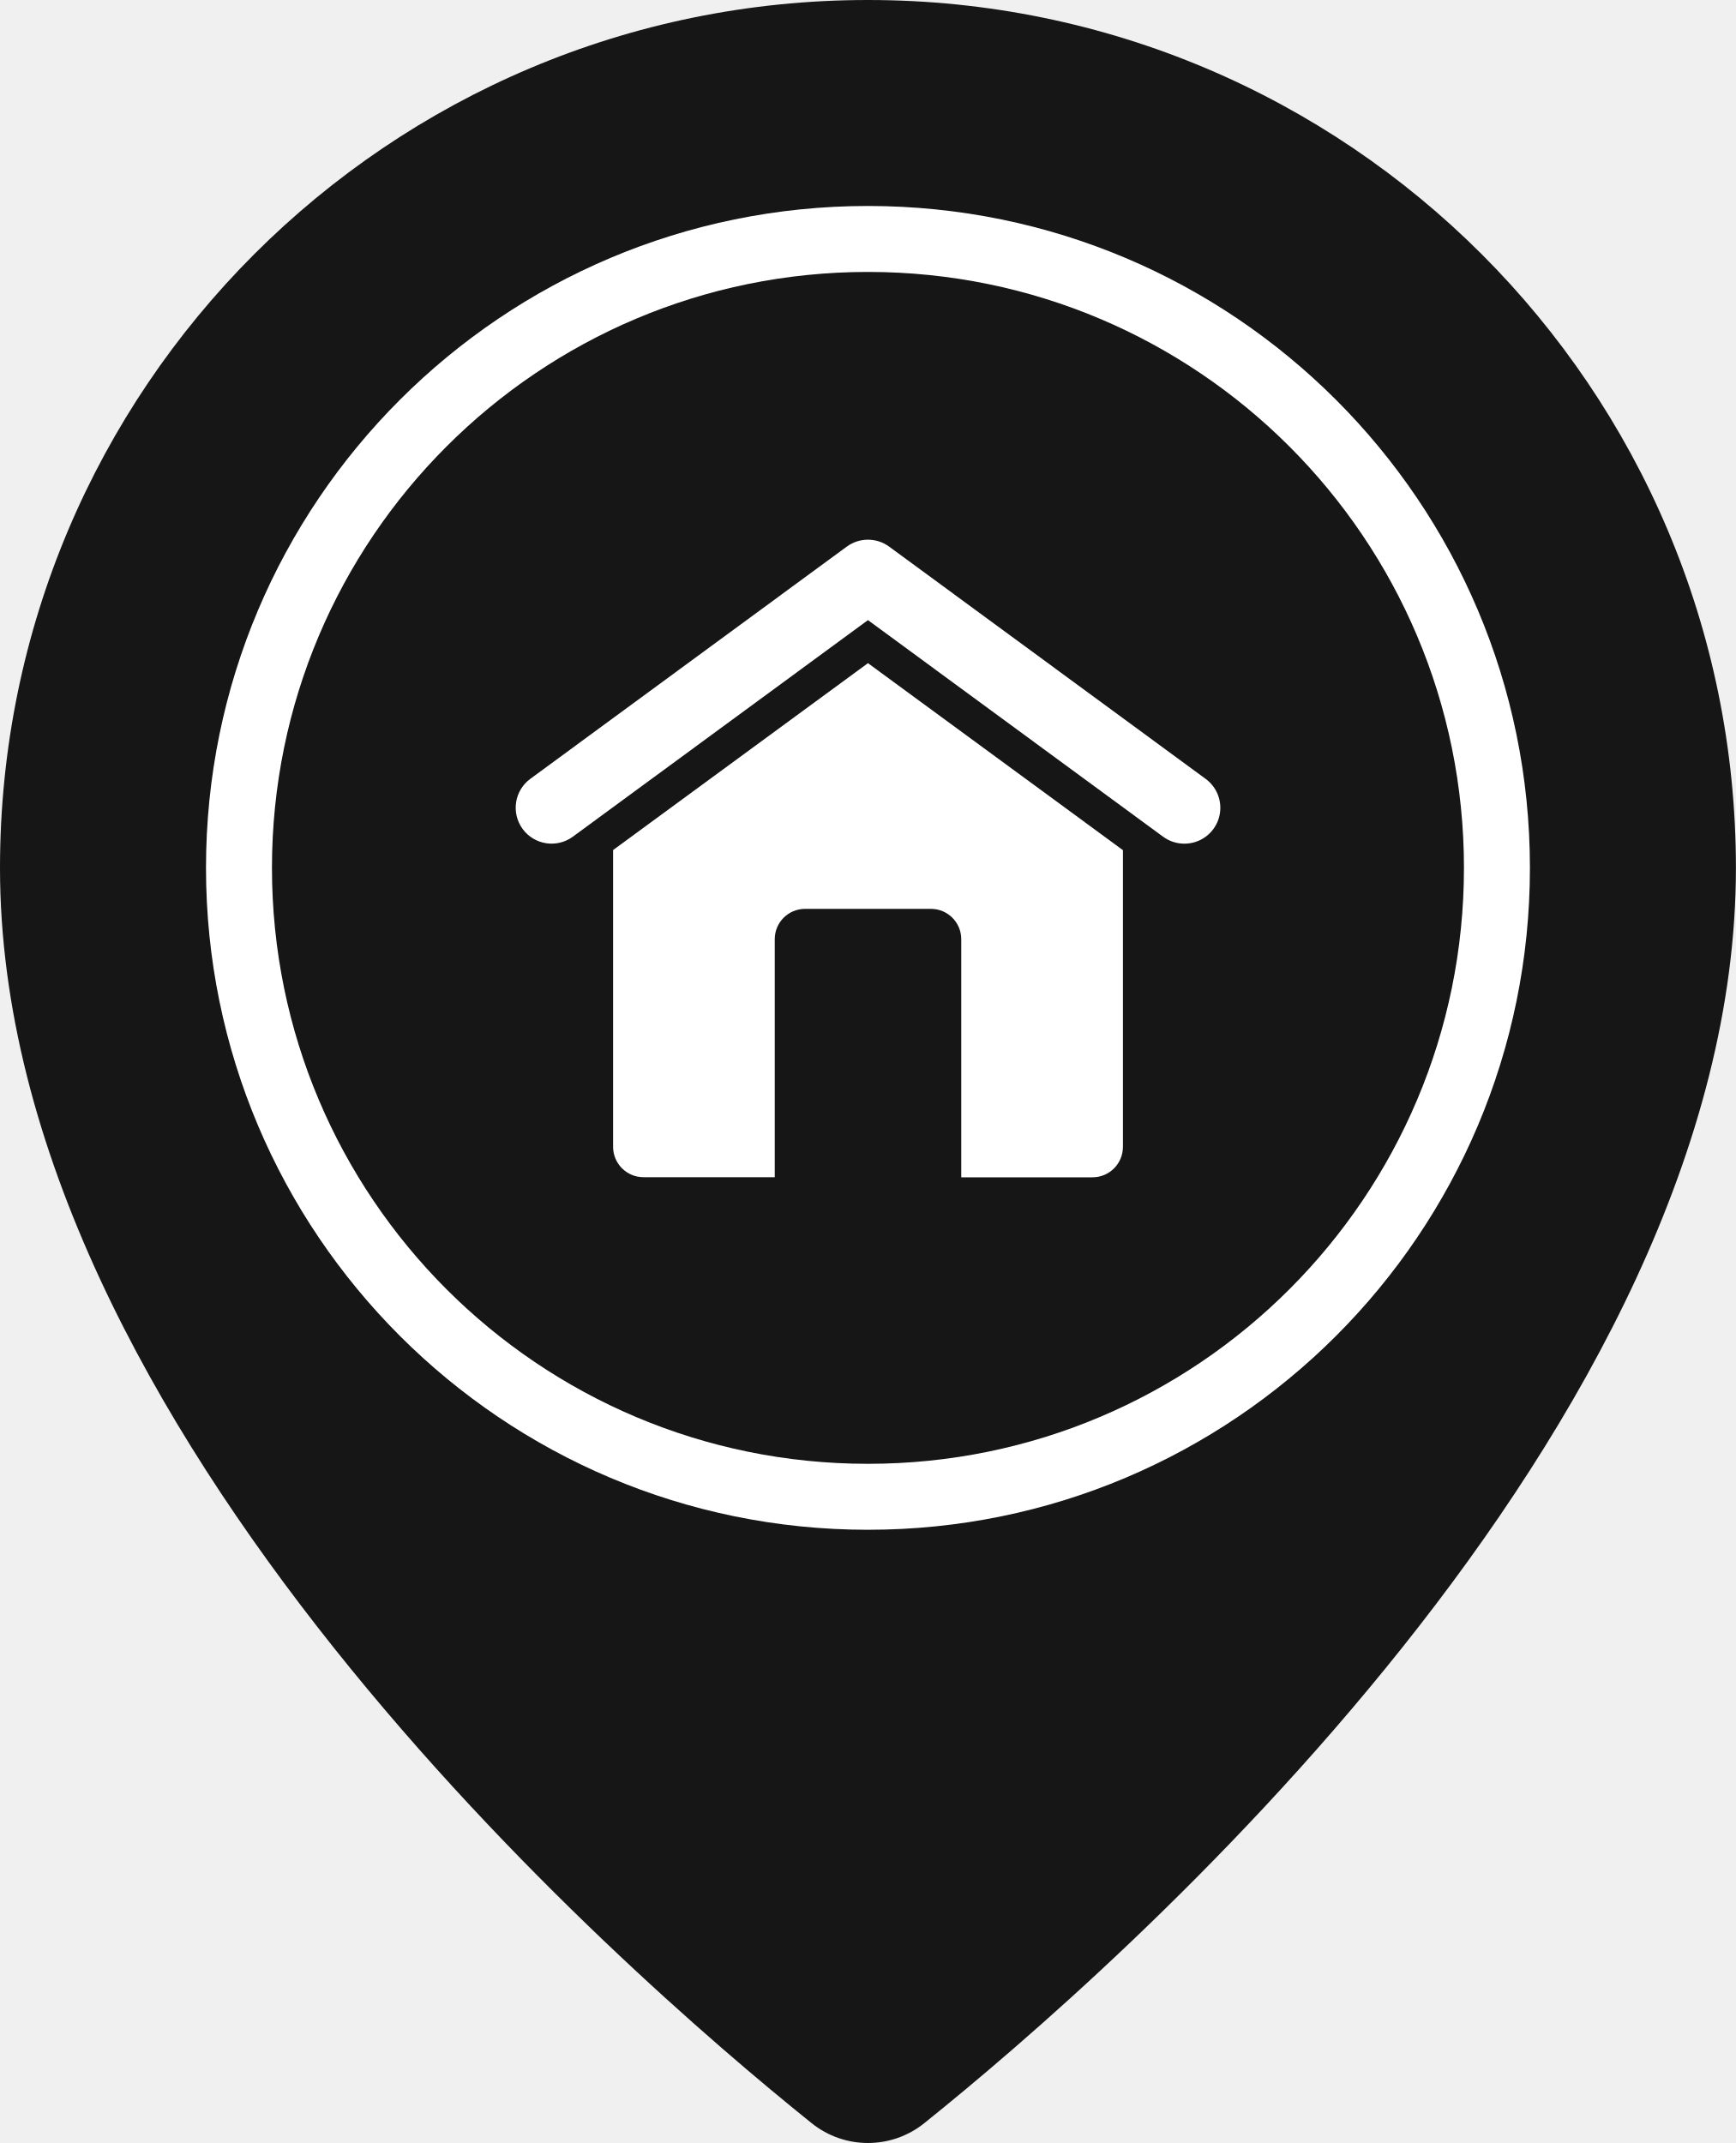
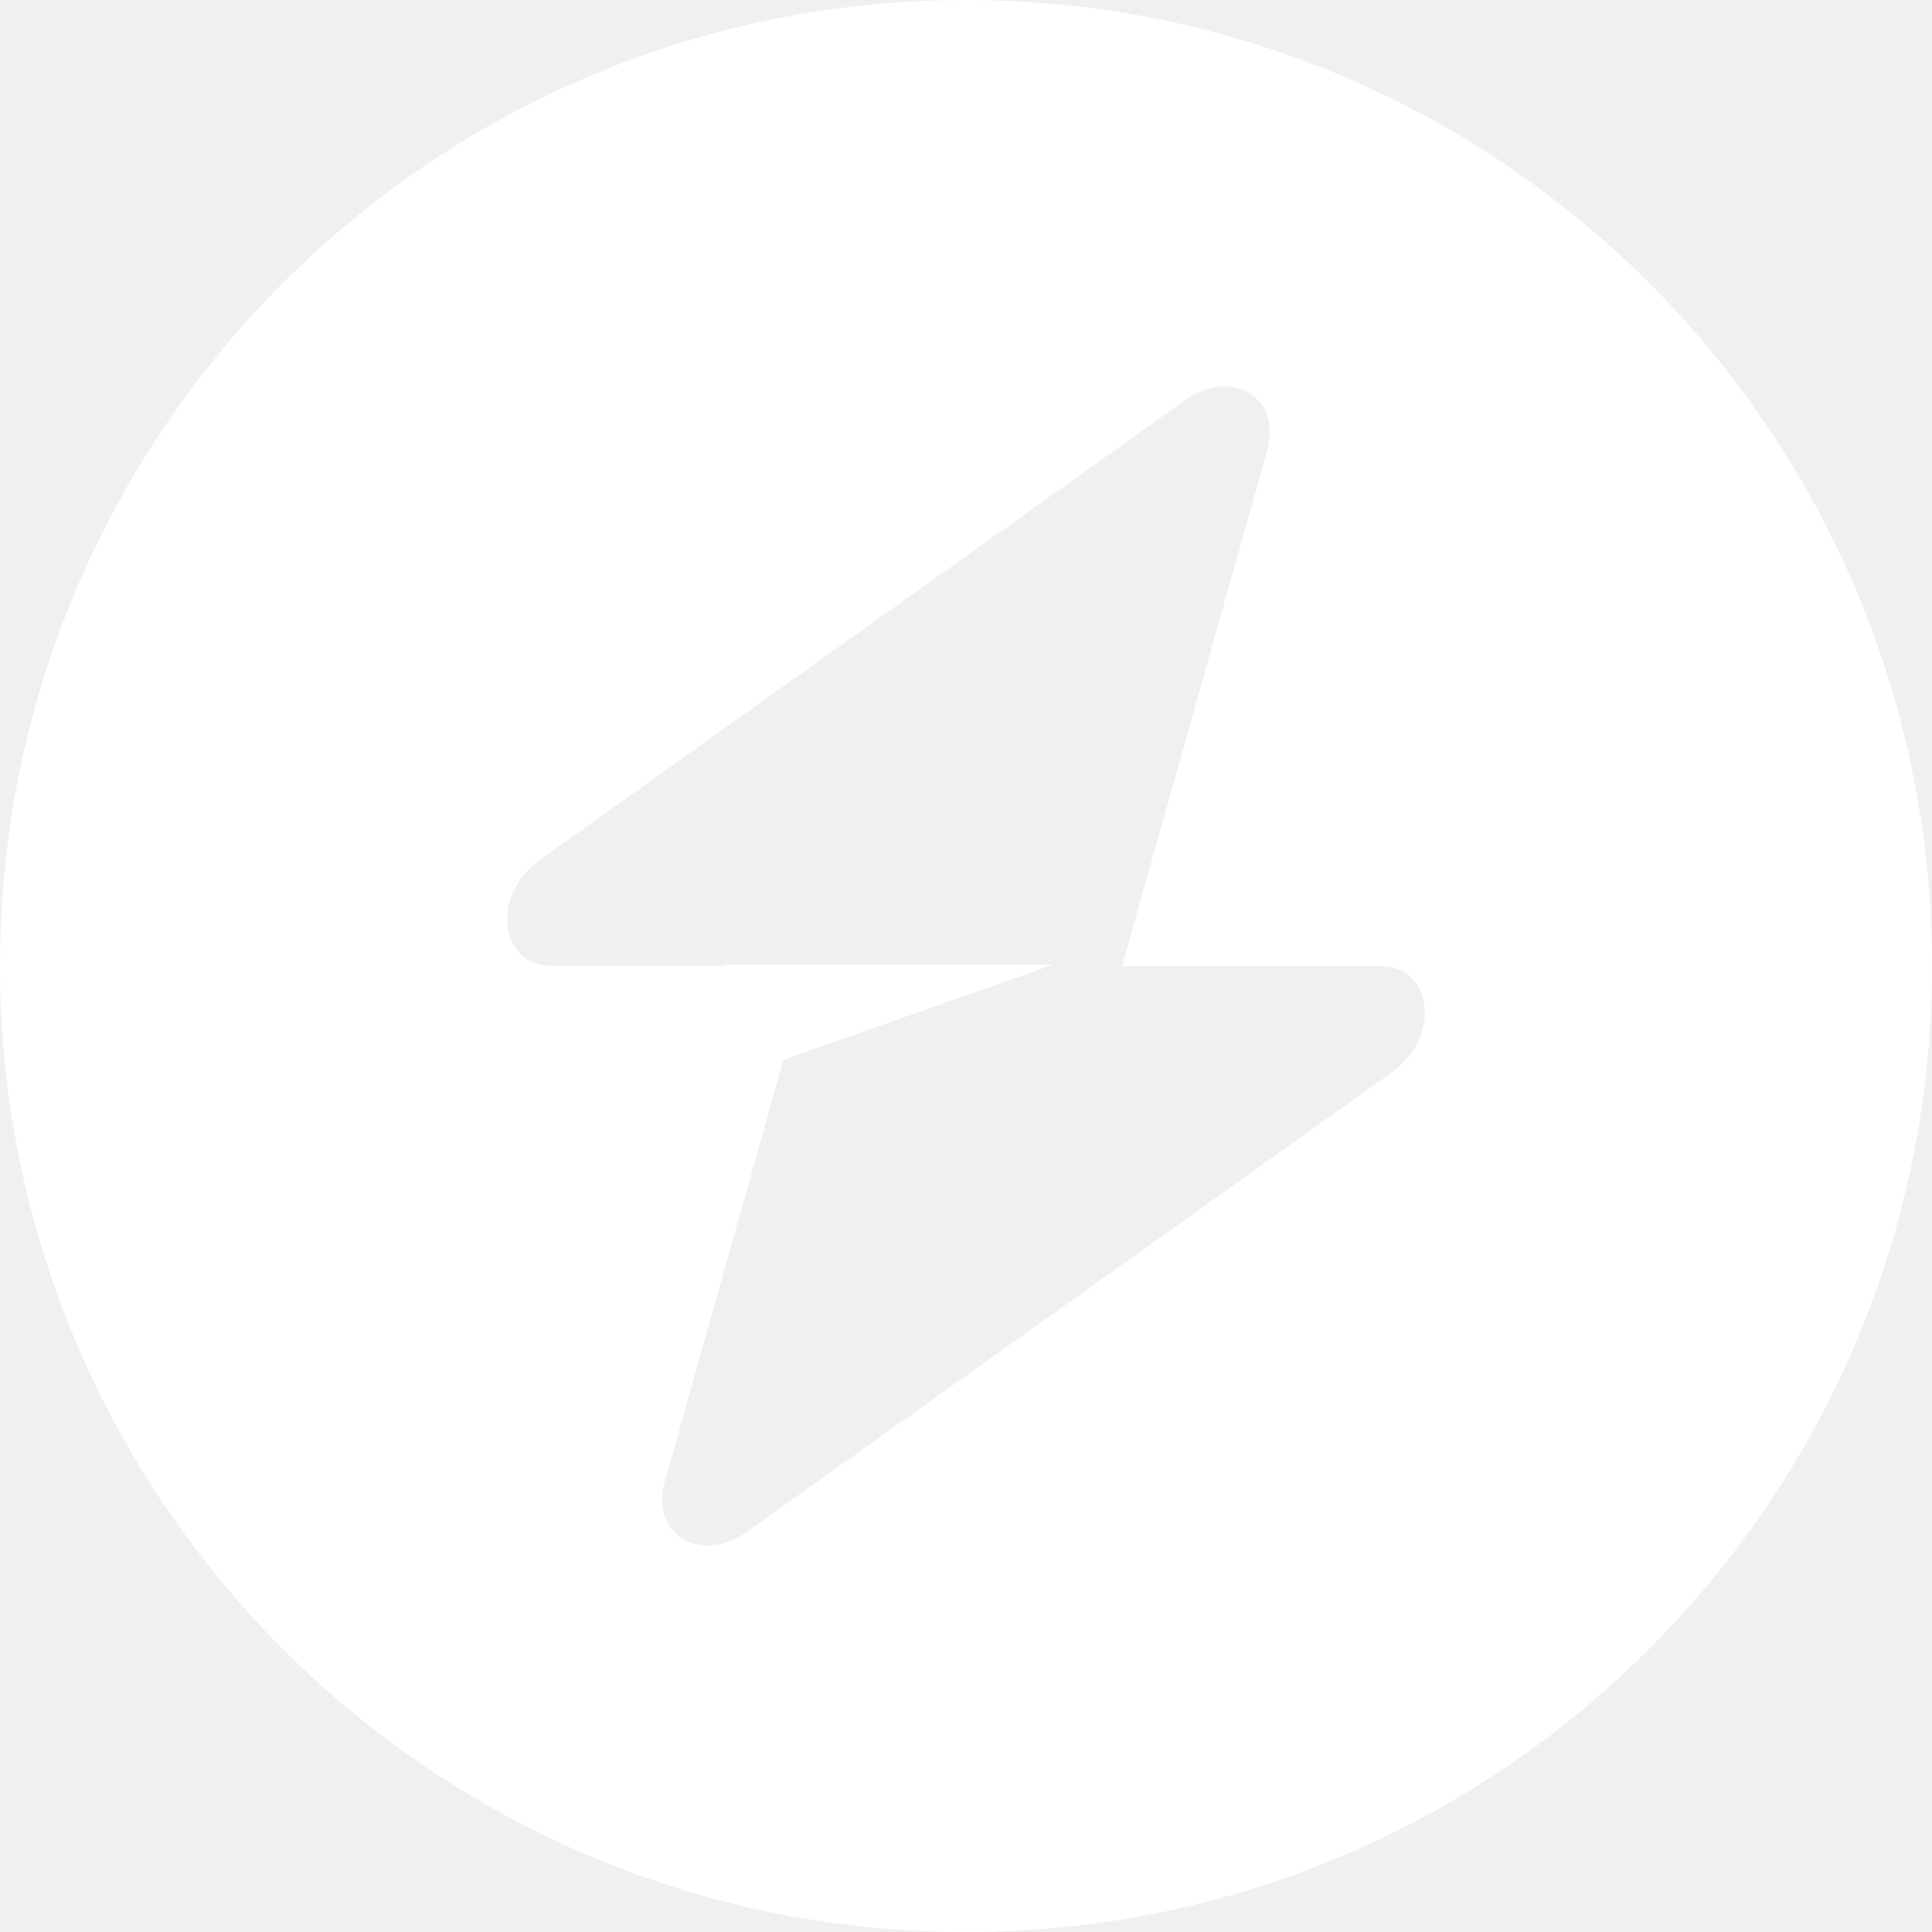
- <svg xmlns="http://www.w3.org/2000/svg" viewBox="0 0 871.6 1076.1">
-   <defs>
-     <style>.cls-1{fill:#161616;}.cls-2{fill:#fff;}</style>
-   </defs>
-   <g id="Layer_2" data-name="Layer 2">
-     <g id="Objects">
-       <path class="cls-1" d="M871.6,435.8c0,281.19-310.94,552.77-407.53,630.35a45.15,45.15,0,0,1-56.54,0C310.94,988.57,0,717,0,435.8,0,195.11,195.11,0,435.8,0S871.6,195.11,871.6,435.8Z" />
-       <circle class="cls-2" cx="435.8" cy="435.8" r="332.37" />
-       <circle class="cls-1" cx="435.8" cy="435.8" r="299.25" />
-       <path class="cls-2" d="M563.82,426.9v149a15.28,15.28,0,0,1-15.28,15.28h-65.9V471.6a15.22,15.22,0,0,0-15.23-15.22H404.18A15.22,15.22,0,0,0,389,471.6V591.13h-65.9a15.28,15.28,0,0,1-15.27-15.28v-149L435.8,333Z" />
-       <path class="cls-2" d="M594.63,423.64a17.93,17.93,0,0,1-10.65-3.5L435.8,311.39,287.62,420.14a18,18,0,0,1-21.33-29.06L425.14,274.5a18,18,0,0,1,21.32,0L605.31,391.08a18,18,0,0,1-10.68,32.56Z" />
-     </g>
-   </g>
+ <svg xmlns="http://www.w3.org/2000/svg" width="34" height="34" viewBox="0 0 34 34" fill="none">
+   <path fill-rule="evenodd" clip-rule="evenodd" d="M17 34C26.389 34 34 26.389 34 17C34 7.611 26.389 0 17 0C7.611 0 0 7.611 0 17C0 26.389 7.611 34 17 34ZM22.303 7.919C22.562 7.002 21.672 6.46 20.859 7.039L9.514 15.121C8.633 15.749 8.771 17 9.722 17H12.71V16.977H18.532L13.788 18.651L11.697 26.081C11.438 26.998 12.328 27.54 13.141 26.961L24.486 18.879C25.367 18.251 25.229 17 24.278 17H19.747L22.303 7.919Z" fill="white" />
</svg>
